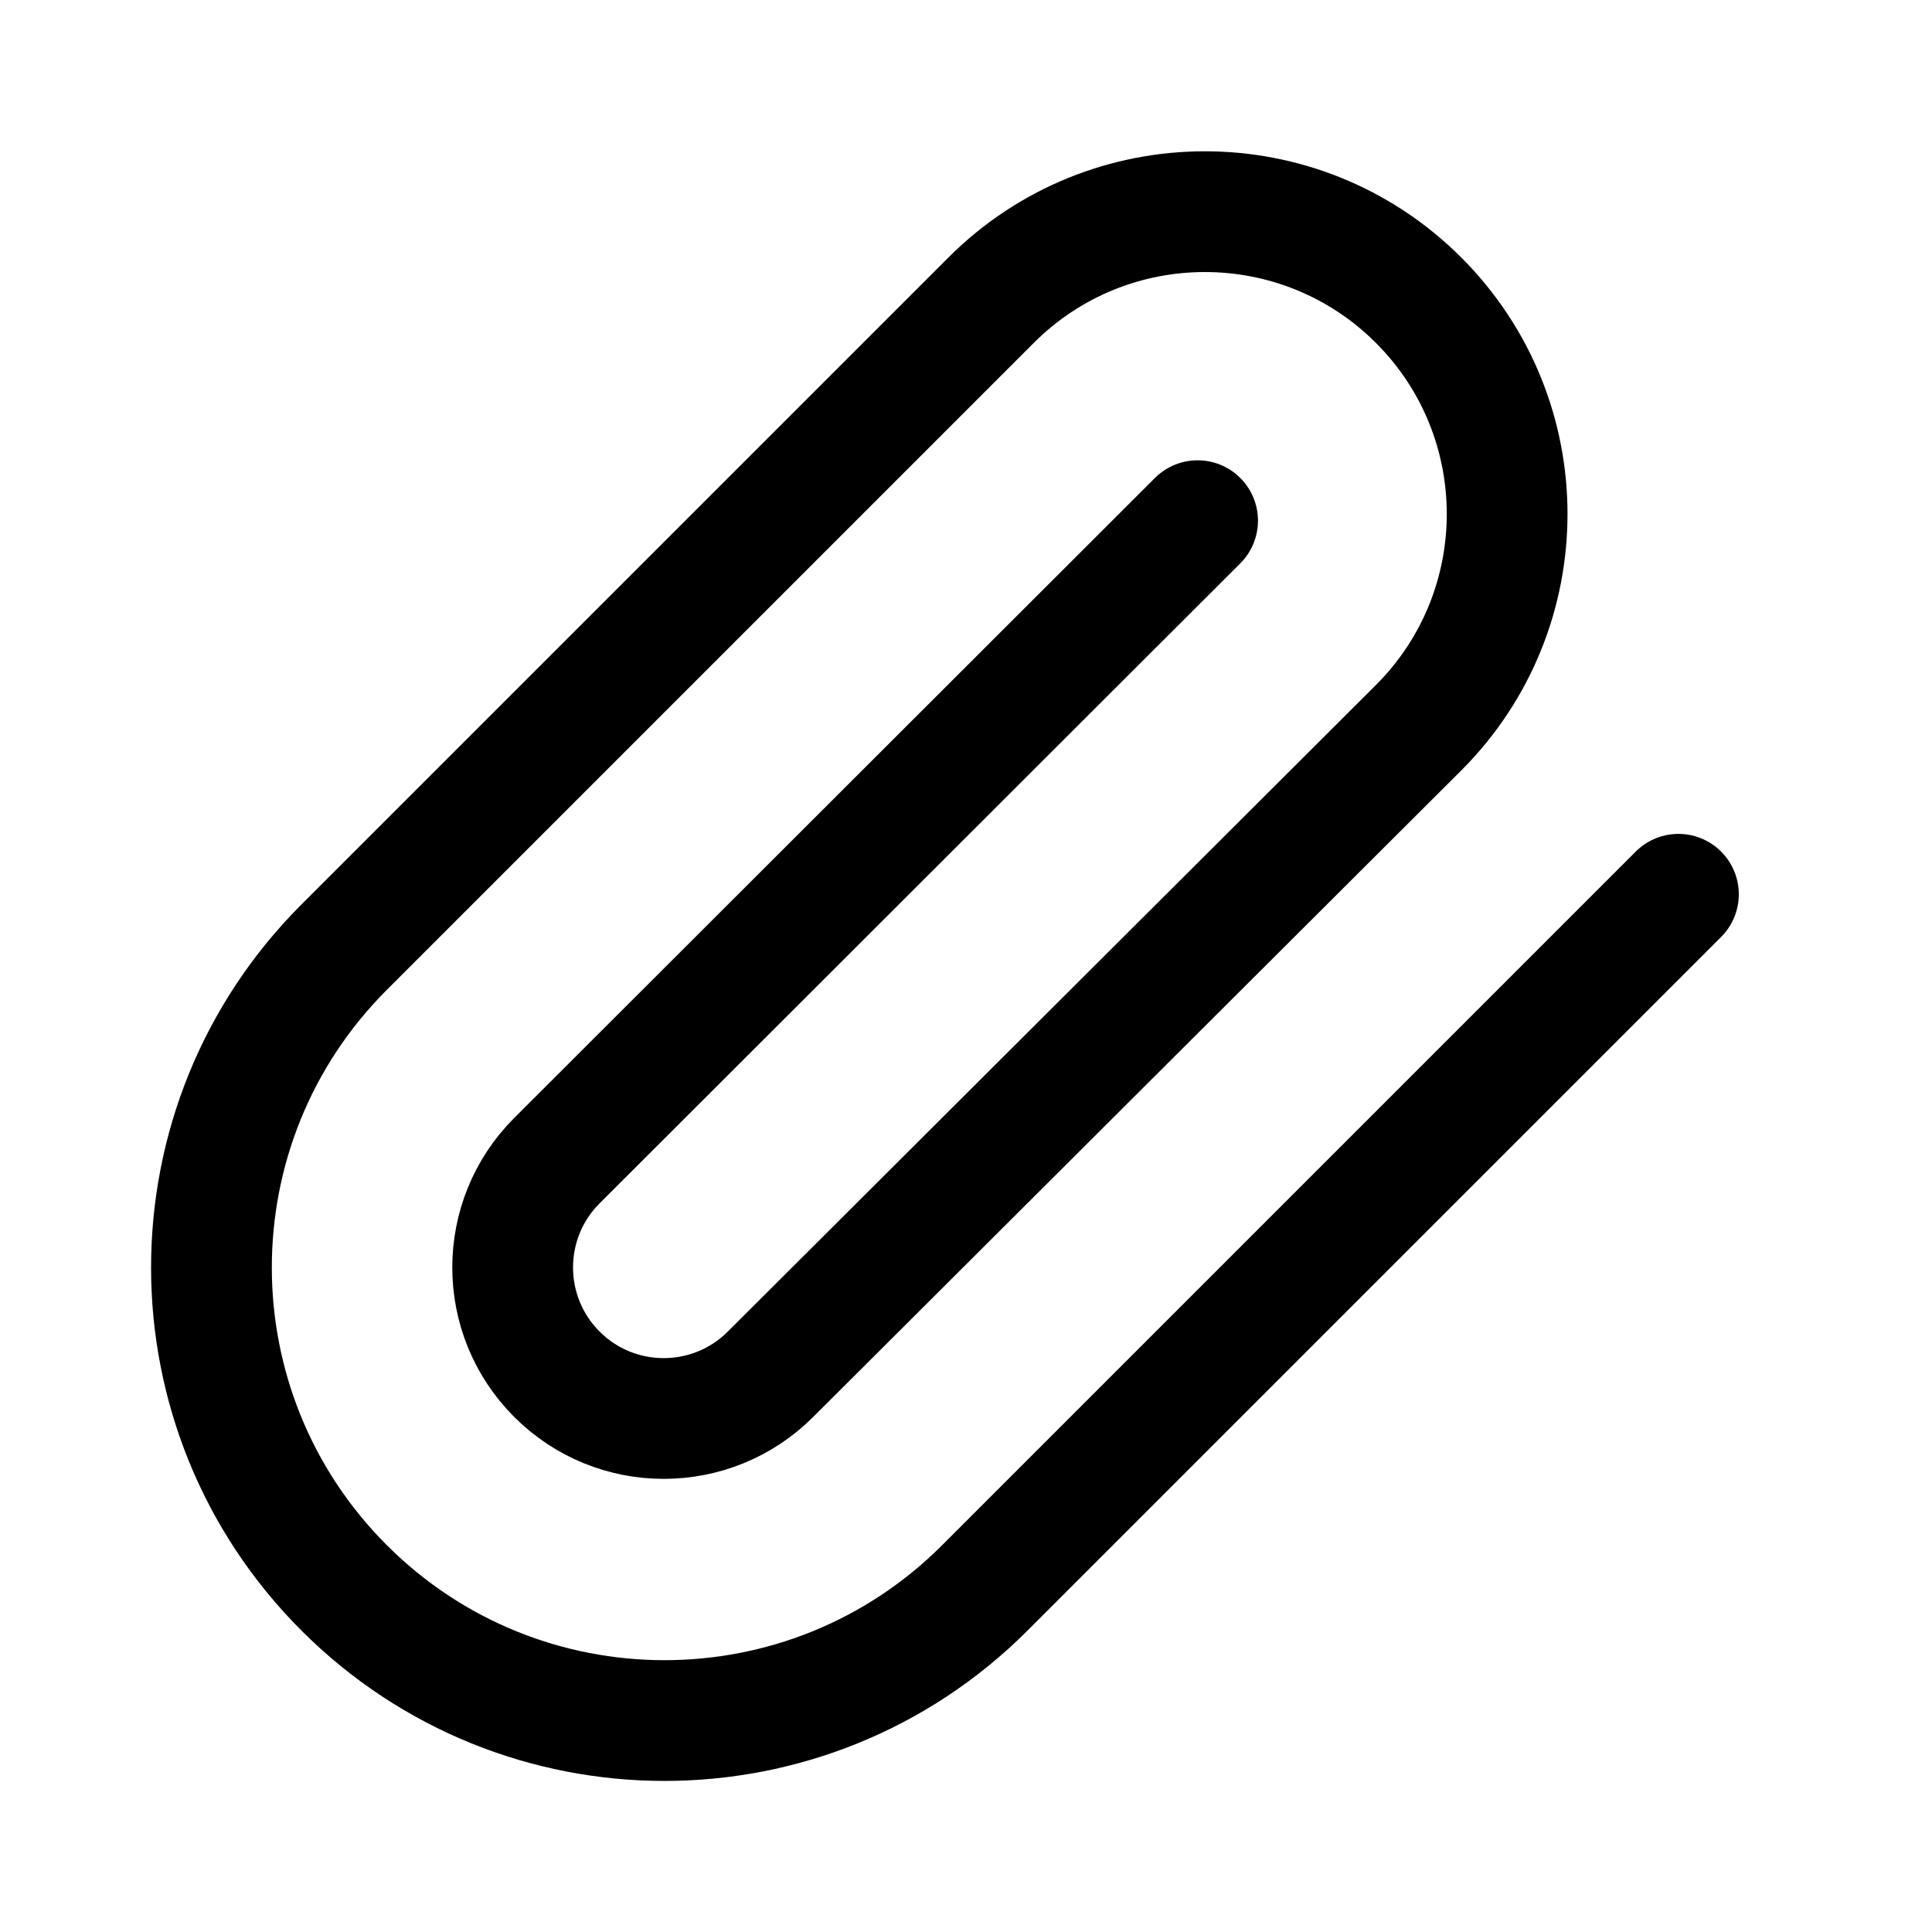
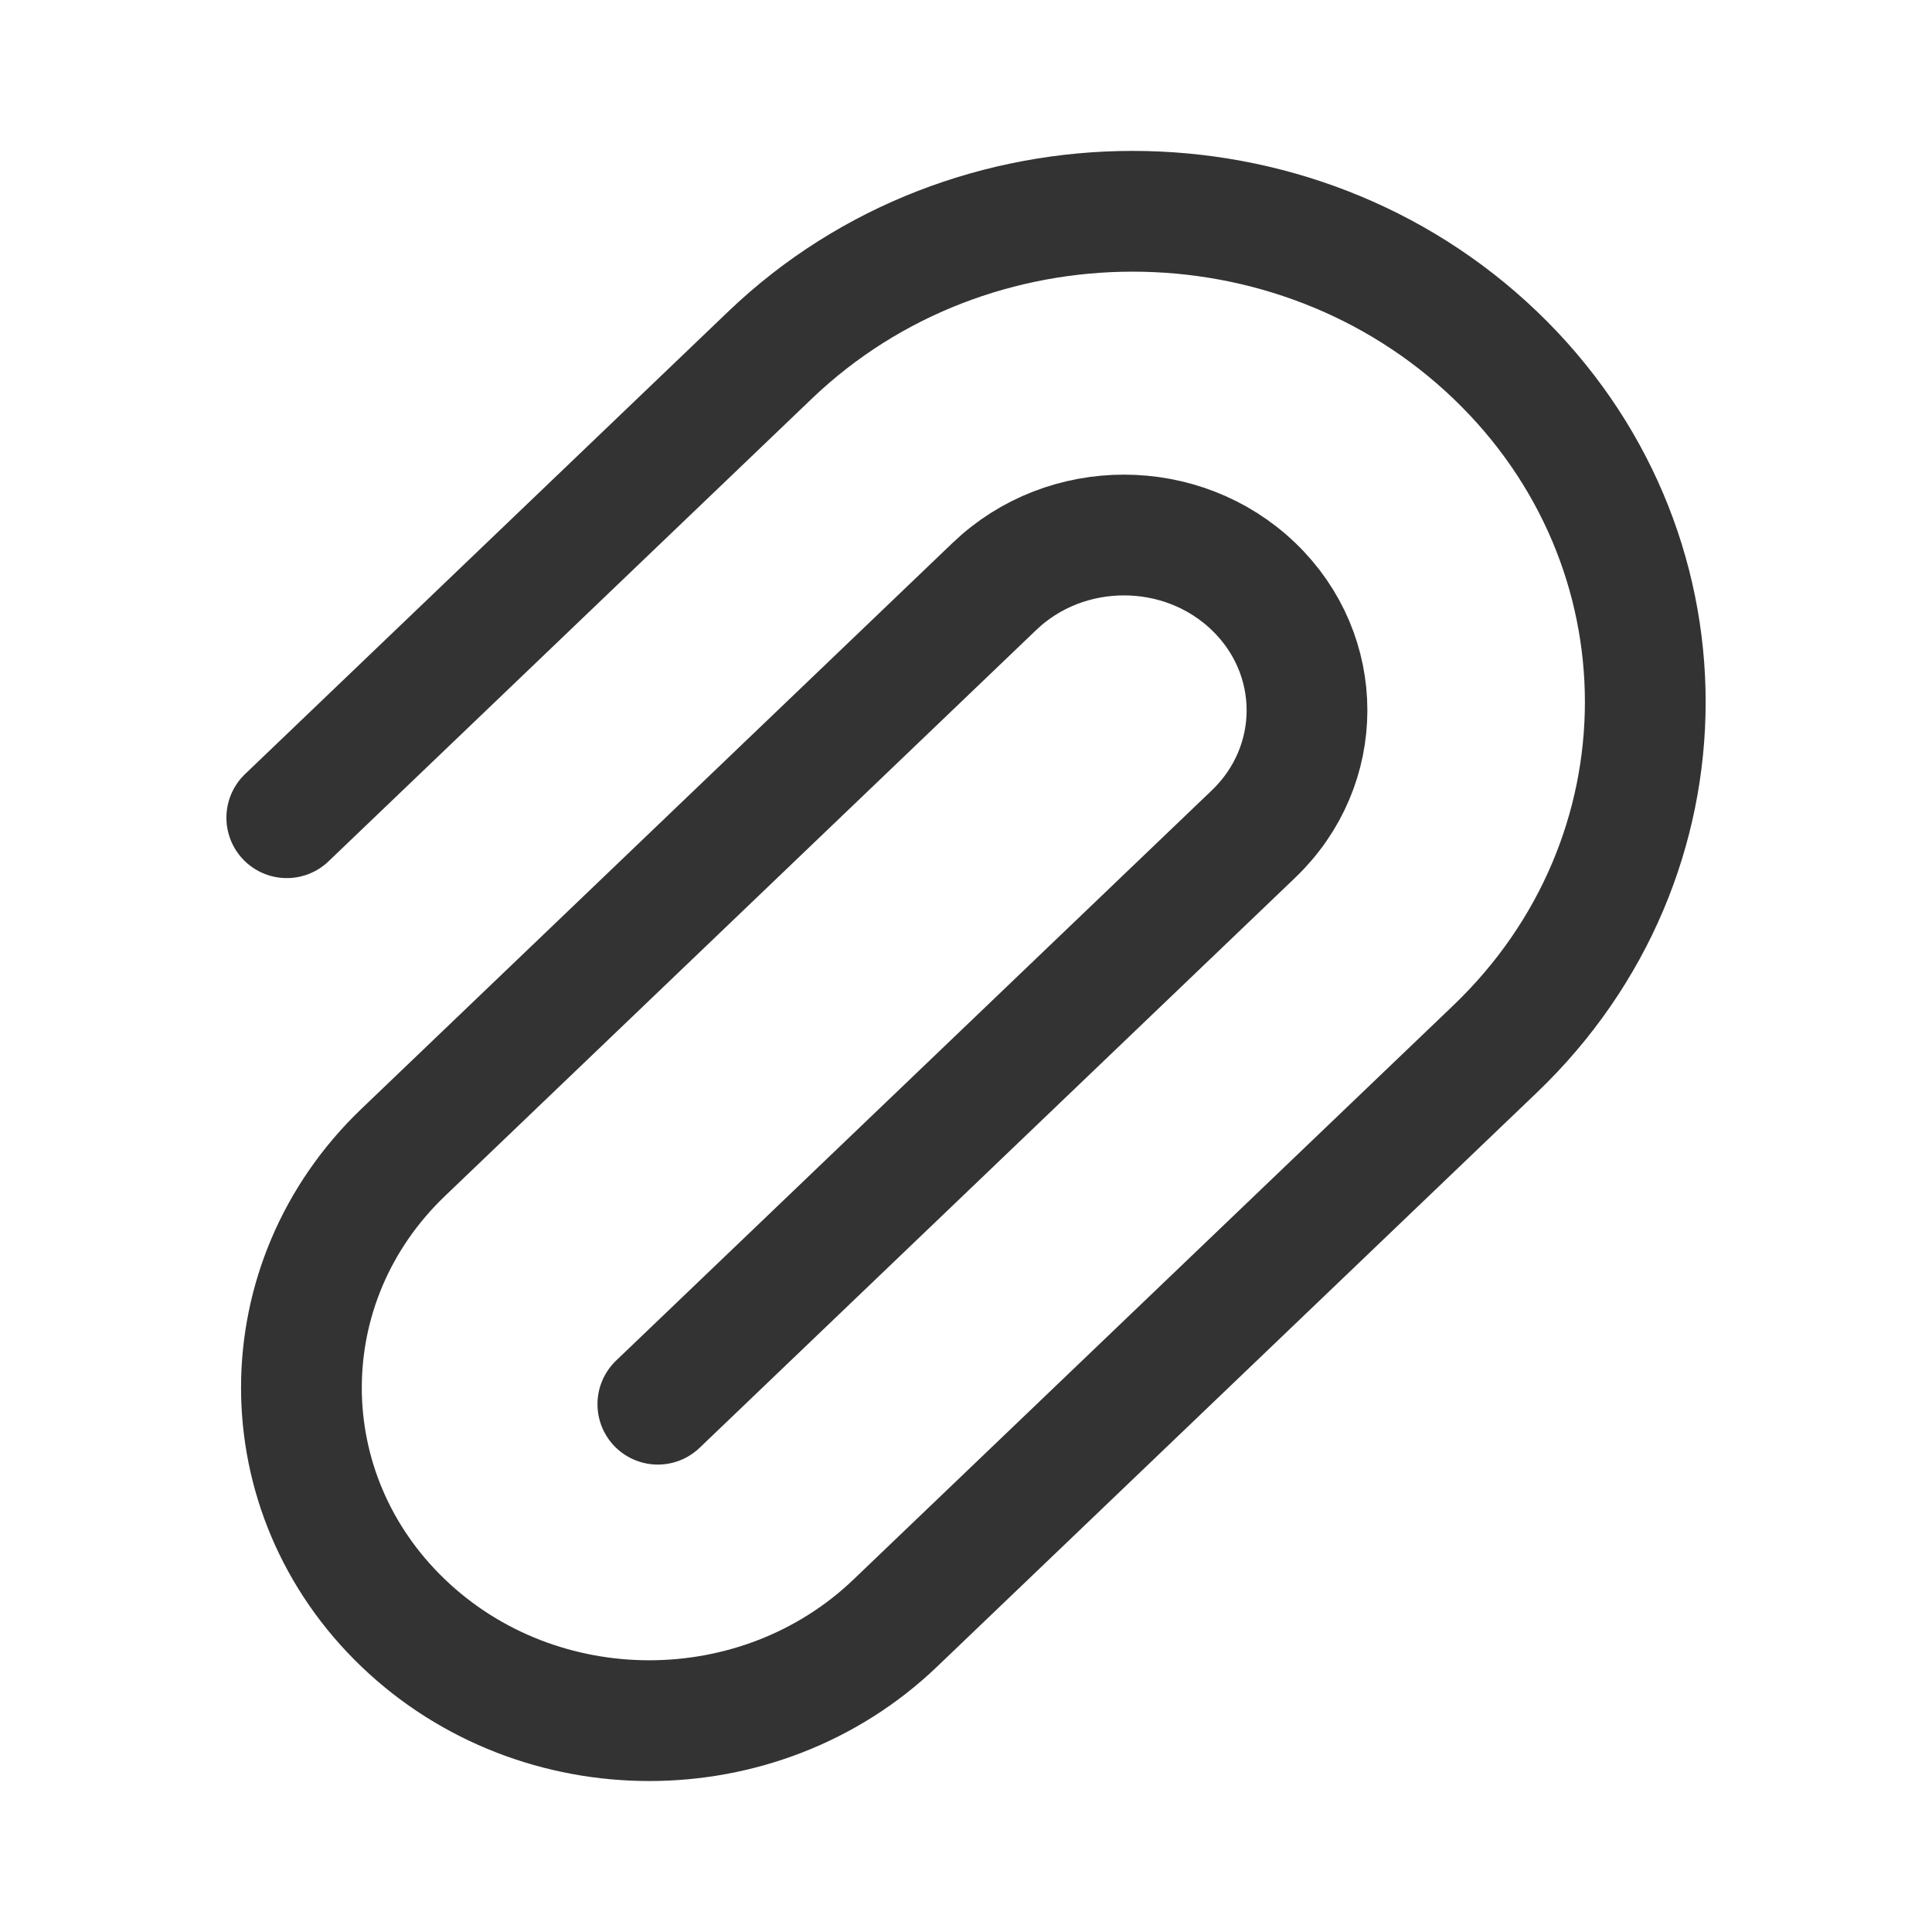
- <svg xmlns="http://www.w3.org/2000/svg" viewBox="-0.5 -0.5 16 16" fill="none" stroke="#000000" stroke-linecap="round" stroke-linejoin="round" id="Paperclip--Streamline-Lucide.svg" height="16" width="16">
-   <path d="m13.4 6.906 -5.744 5.744a3.75 3.75 0 0 1 -5.306 -5.306l5.356 -5.356A2.5 2.5 0 1 1 11.25 5.525l-5.369 5.356a1.25 1.25 0 0 1 -1.769 -1.769l5.306 -5.3" stroke-width="1" />
+ <svg xmlns="http://www.w3.org/2000/svg" width="16" height="16" viewBox="0 0 16 16" fill="none">
+   <path d="M5.448 11.629L10.38 6.908C10.972 6.342 10.972 5.423 10.38 4.856C9.788 4.289 8.828 4.289 8.236 4.856L3.34 9.543C2.215 10.619 2.215 12.365 3.34 13.442C4.465 14.519 6.289 14.519 7.414 13.442L12.382 8.687C14.04 7.1 14.04 4.527 12.382 2.94C10.724 1.353 8.036 1.353 6.378 2.94L2.375 6.772" stroke="#333333" stroke-linecap="round" />
</svg>
